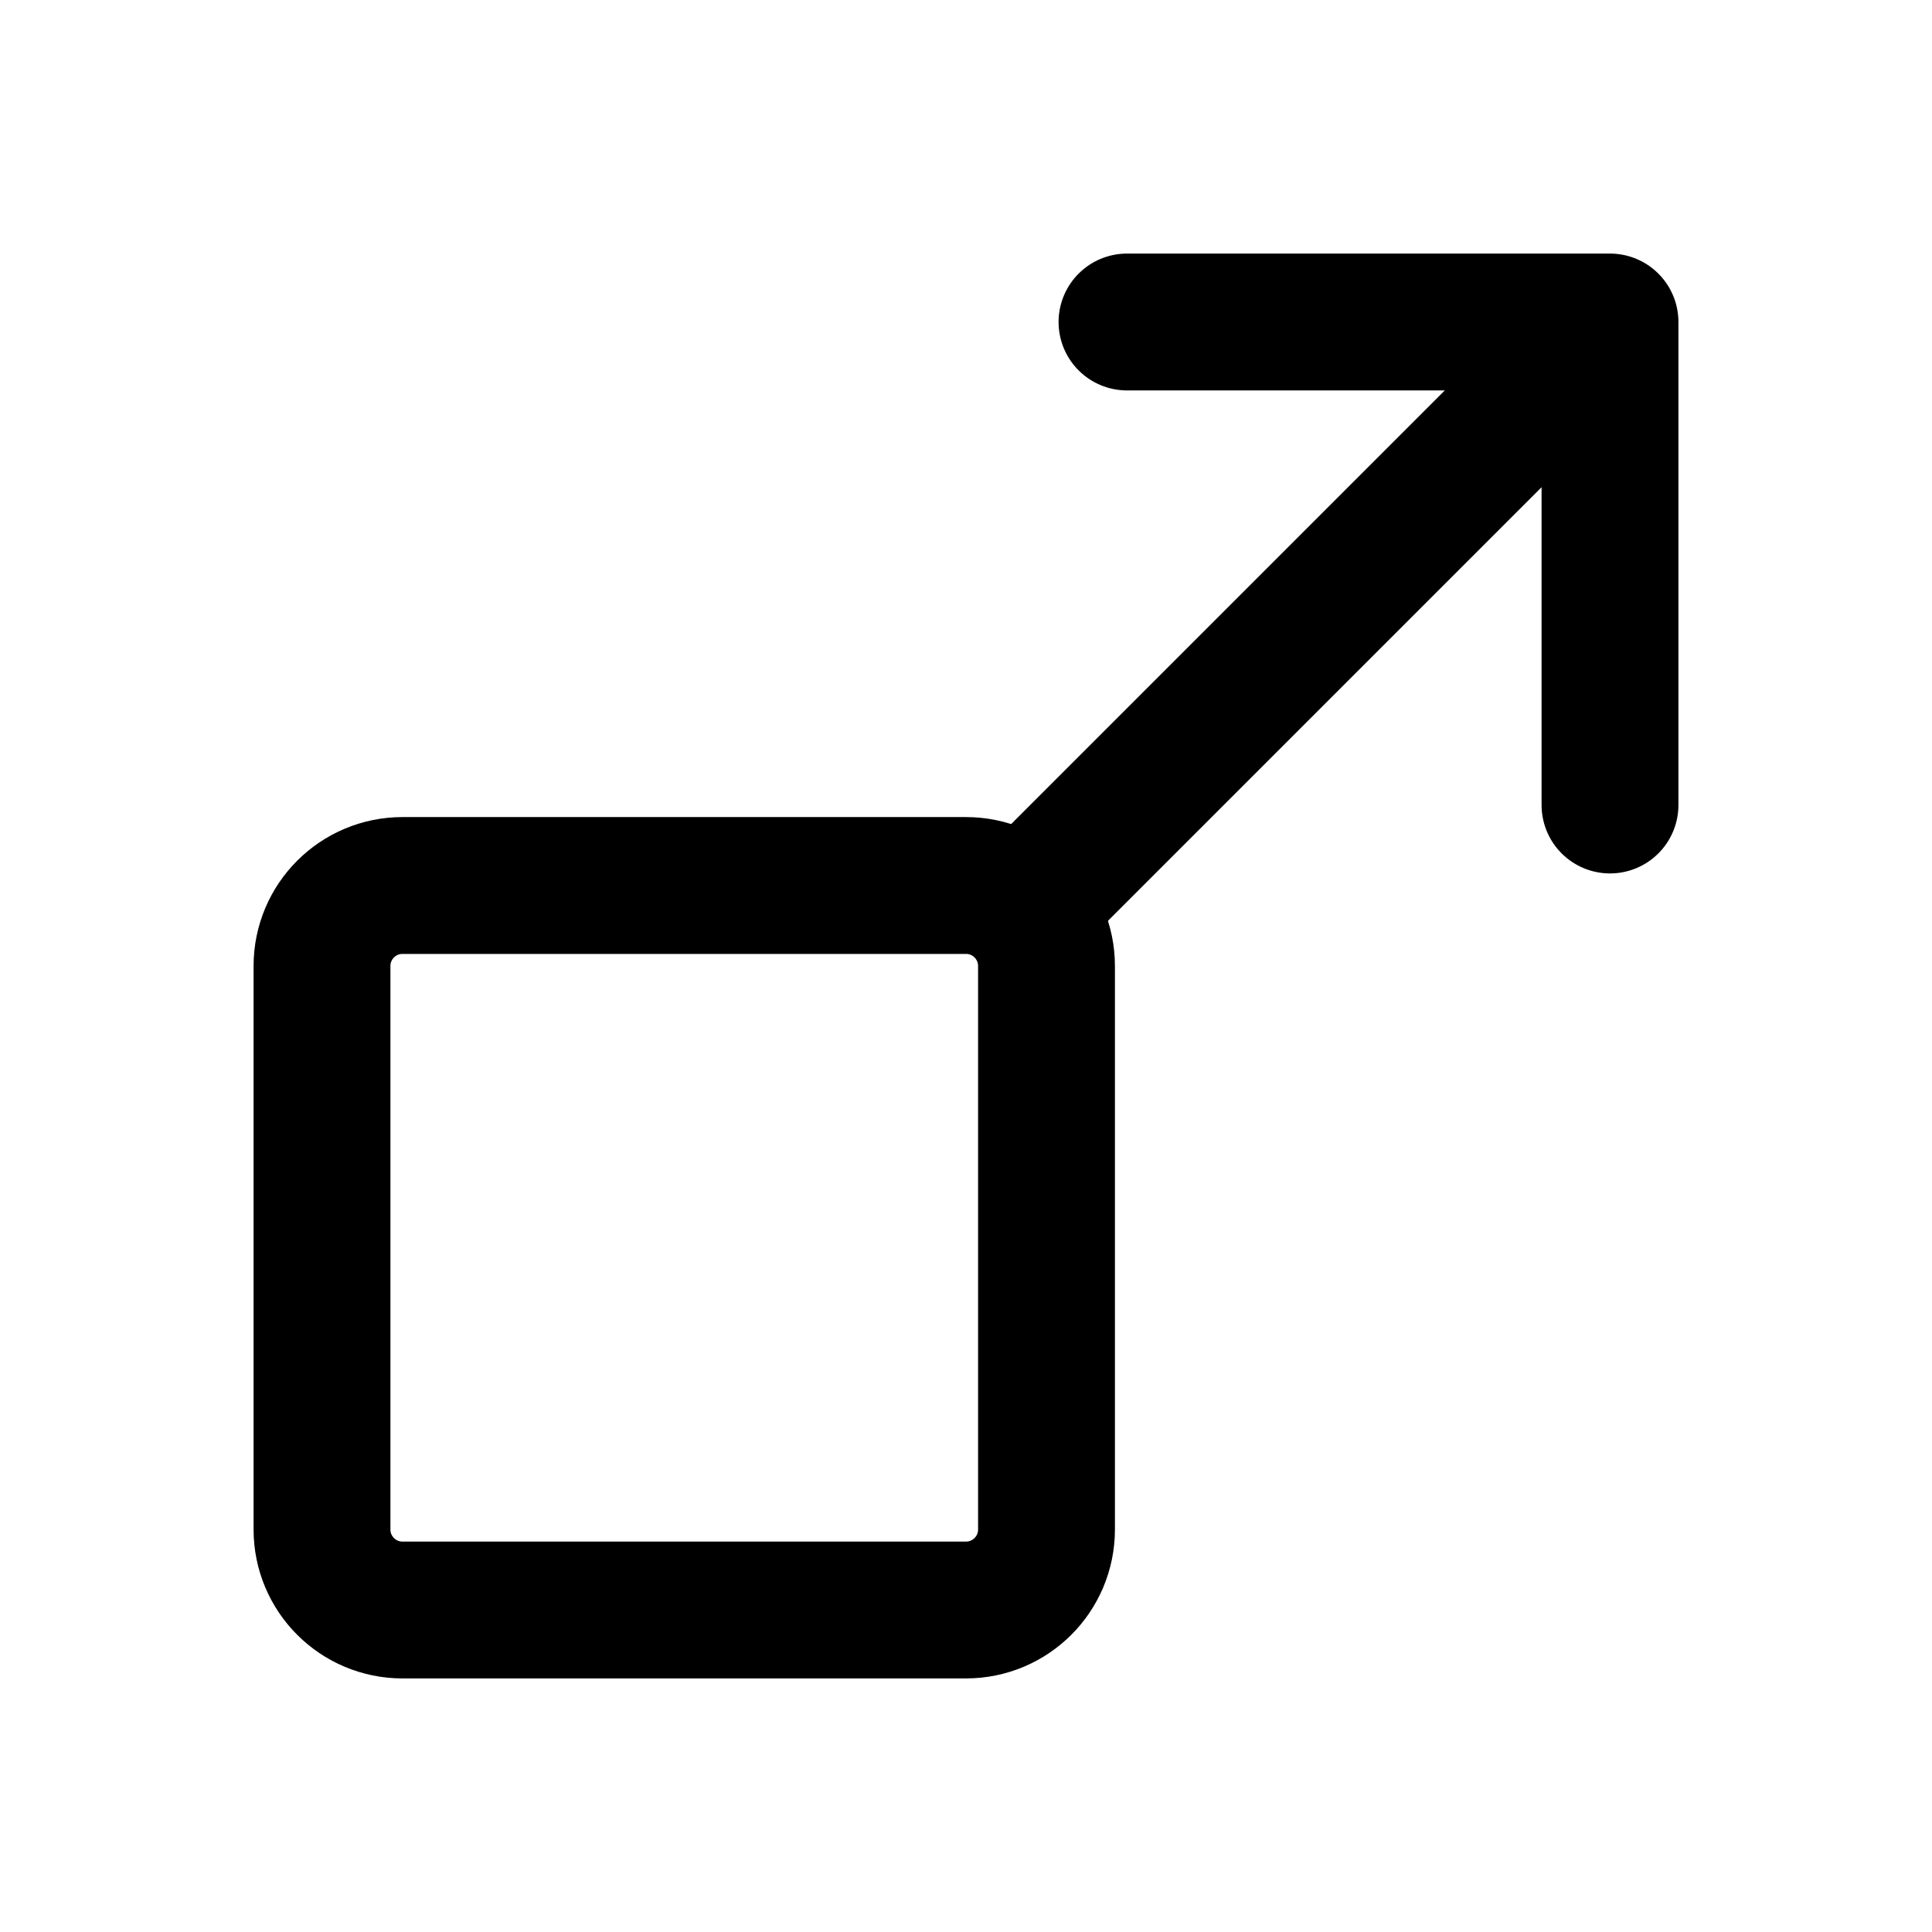
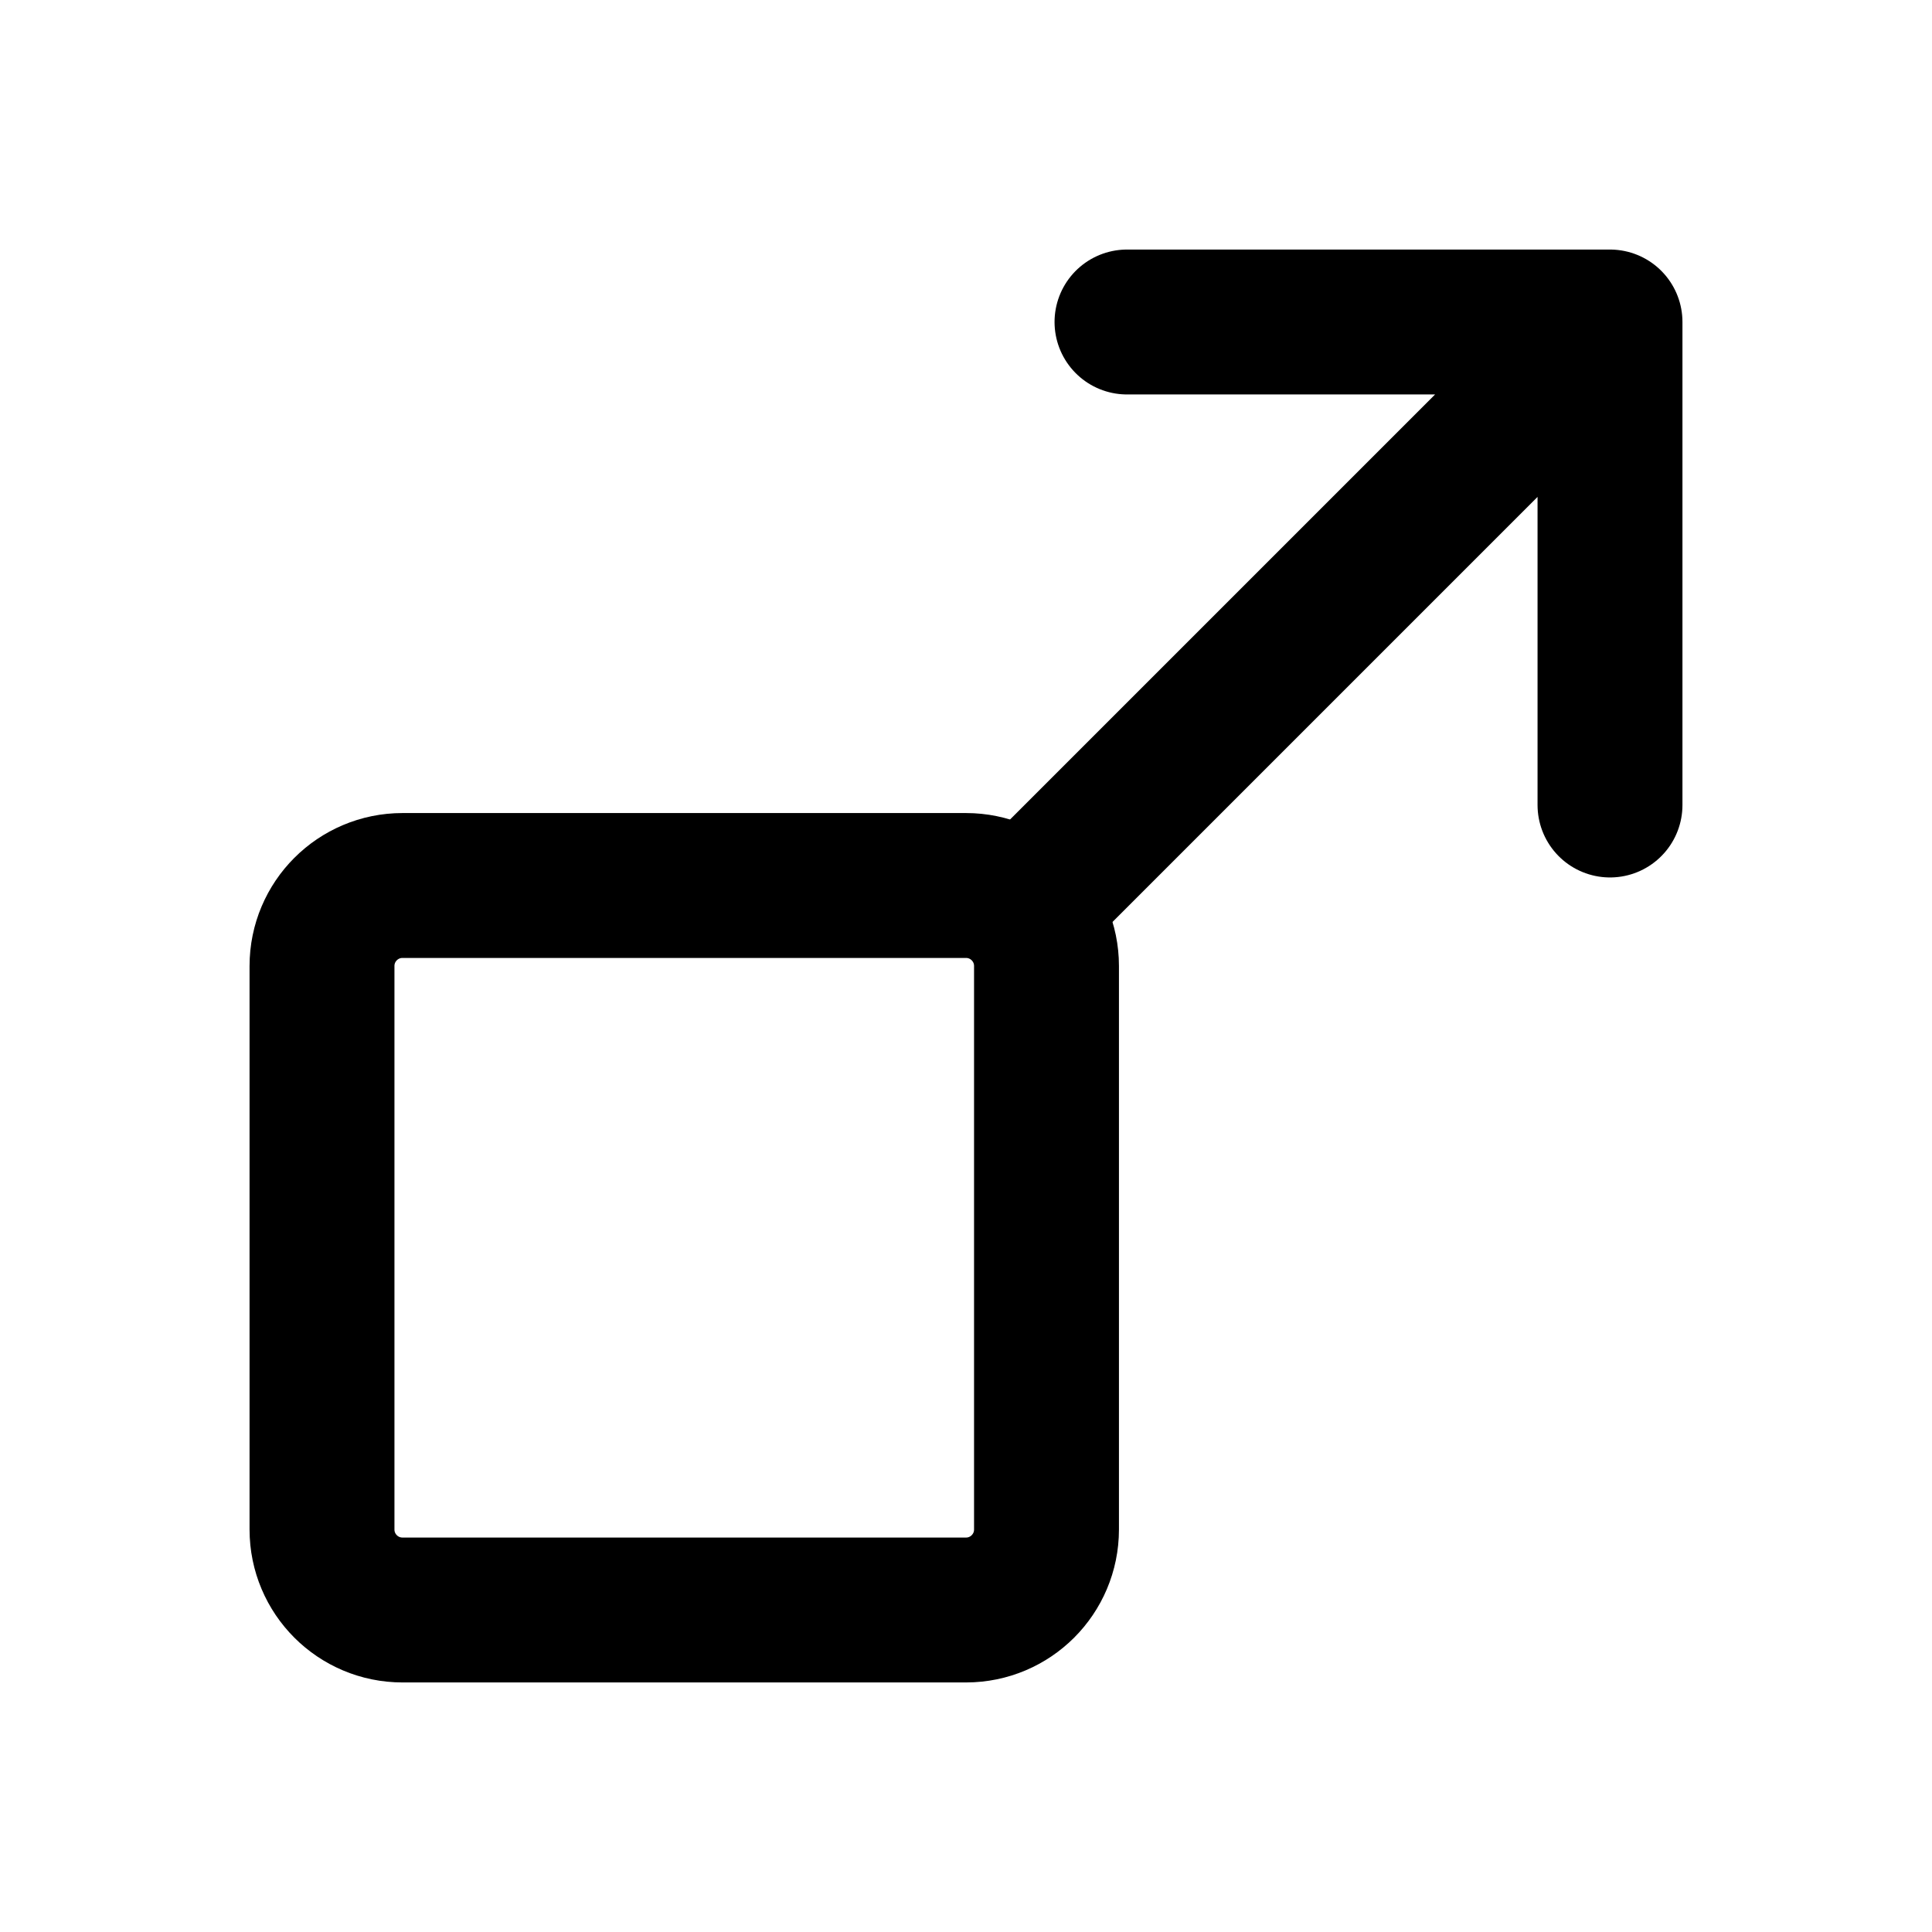
- <svg xmlns="http://www.w3.org/2000/svg" width="24" height="24" viewBox="0 0 24 24" fill="none" stroke="currentColor" stroke-width="1.7" stroke-linecap="round" stroke-linejoin="round">
+ <svg xmlns="http://www.w3.org/2000/svg" width="24" height="24" viewBox="0 0 24 24" fill="none" stroke="currentColor" stroke-width="1.8" stroke-linecap="round" stroke-linejoin="round">
  <rect x="4" y="11" width="9" height="9" rx="1" />
  <path d="M13 11l7-7M14 4h6v6" />
</svg>
